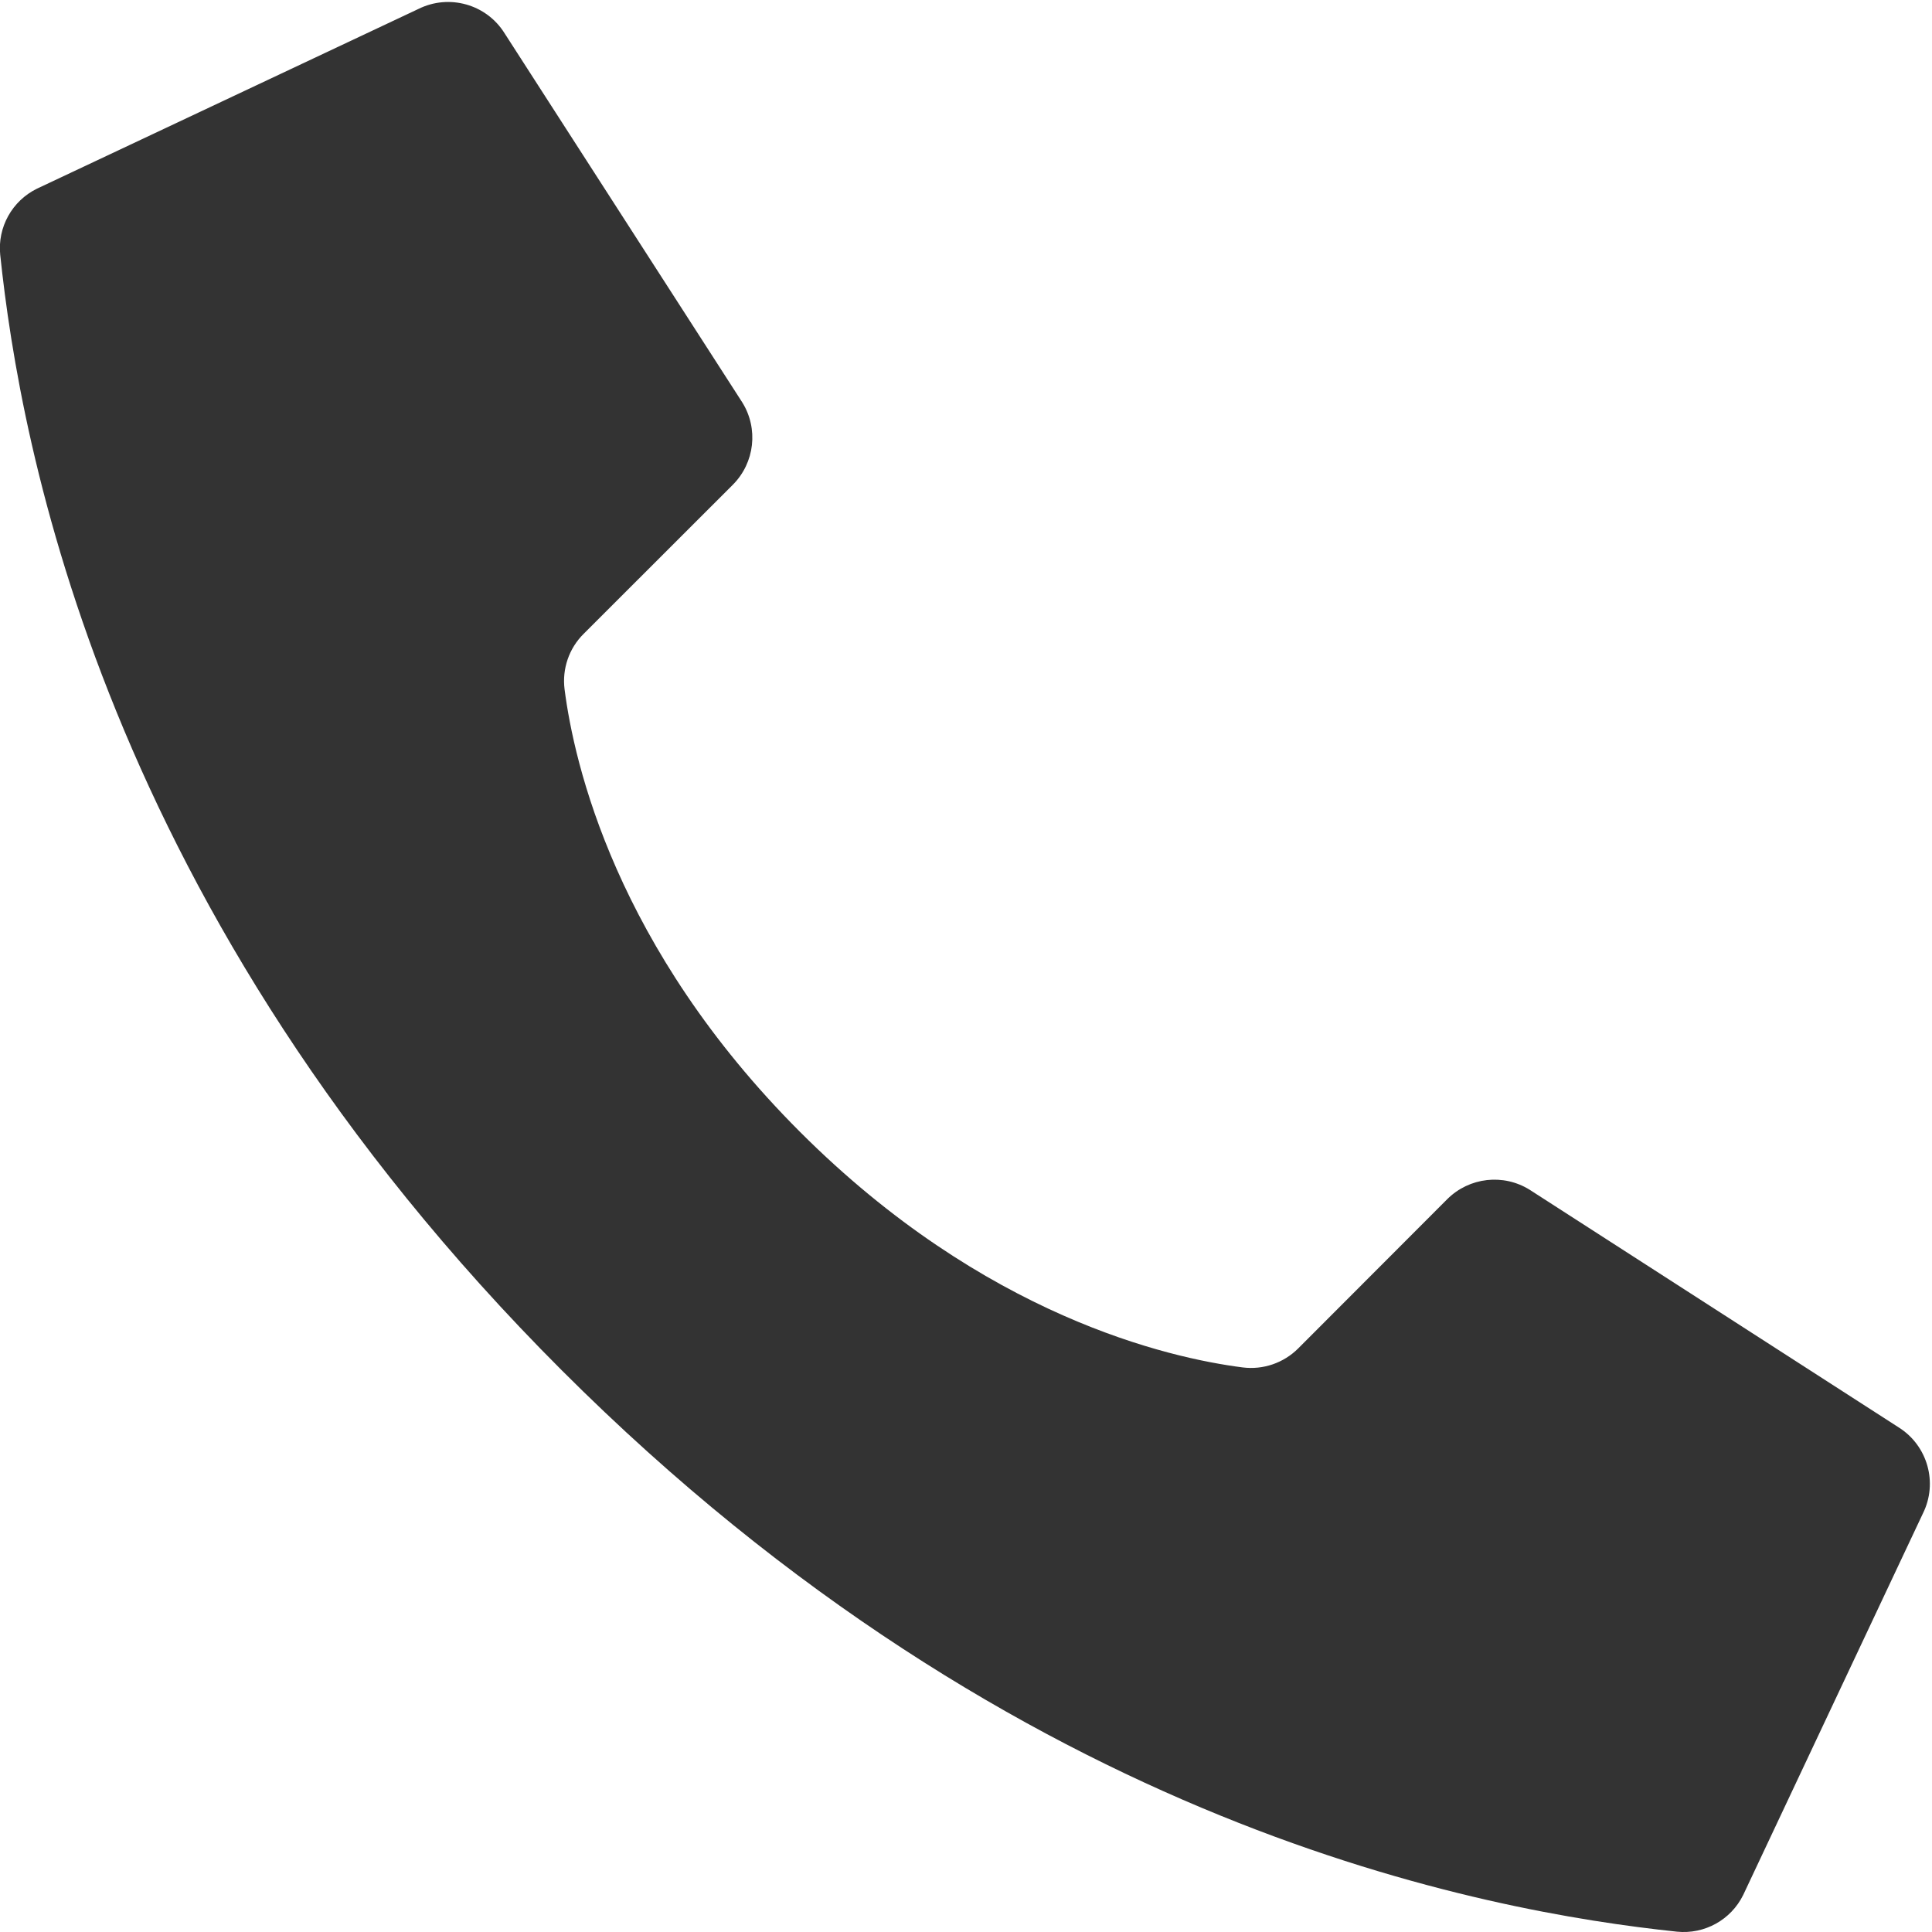
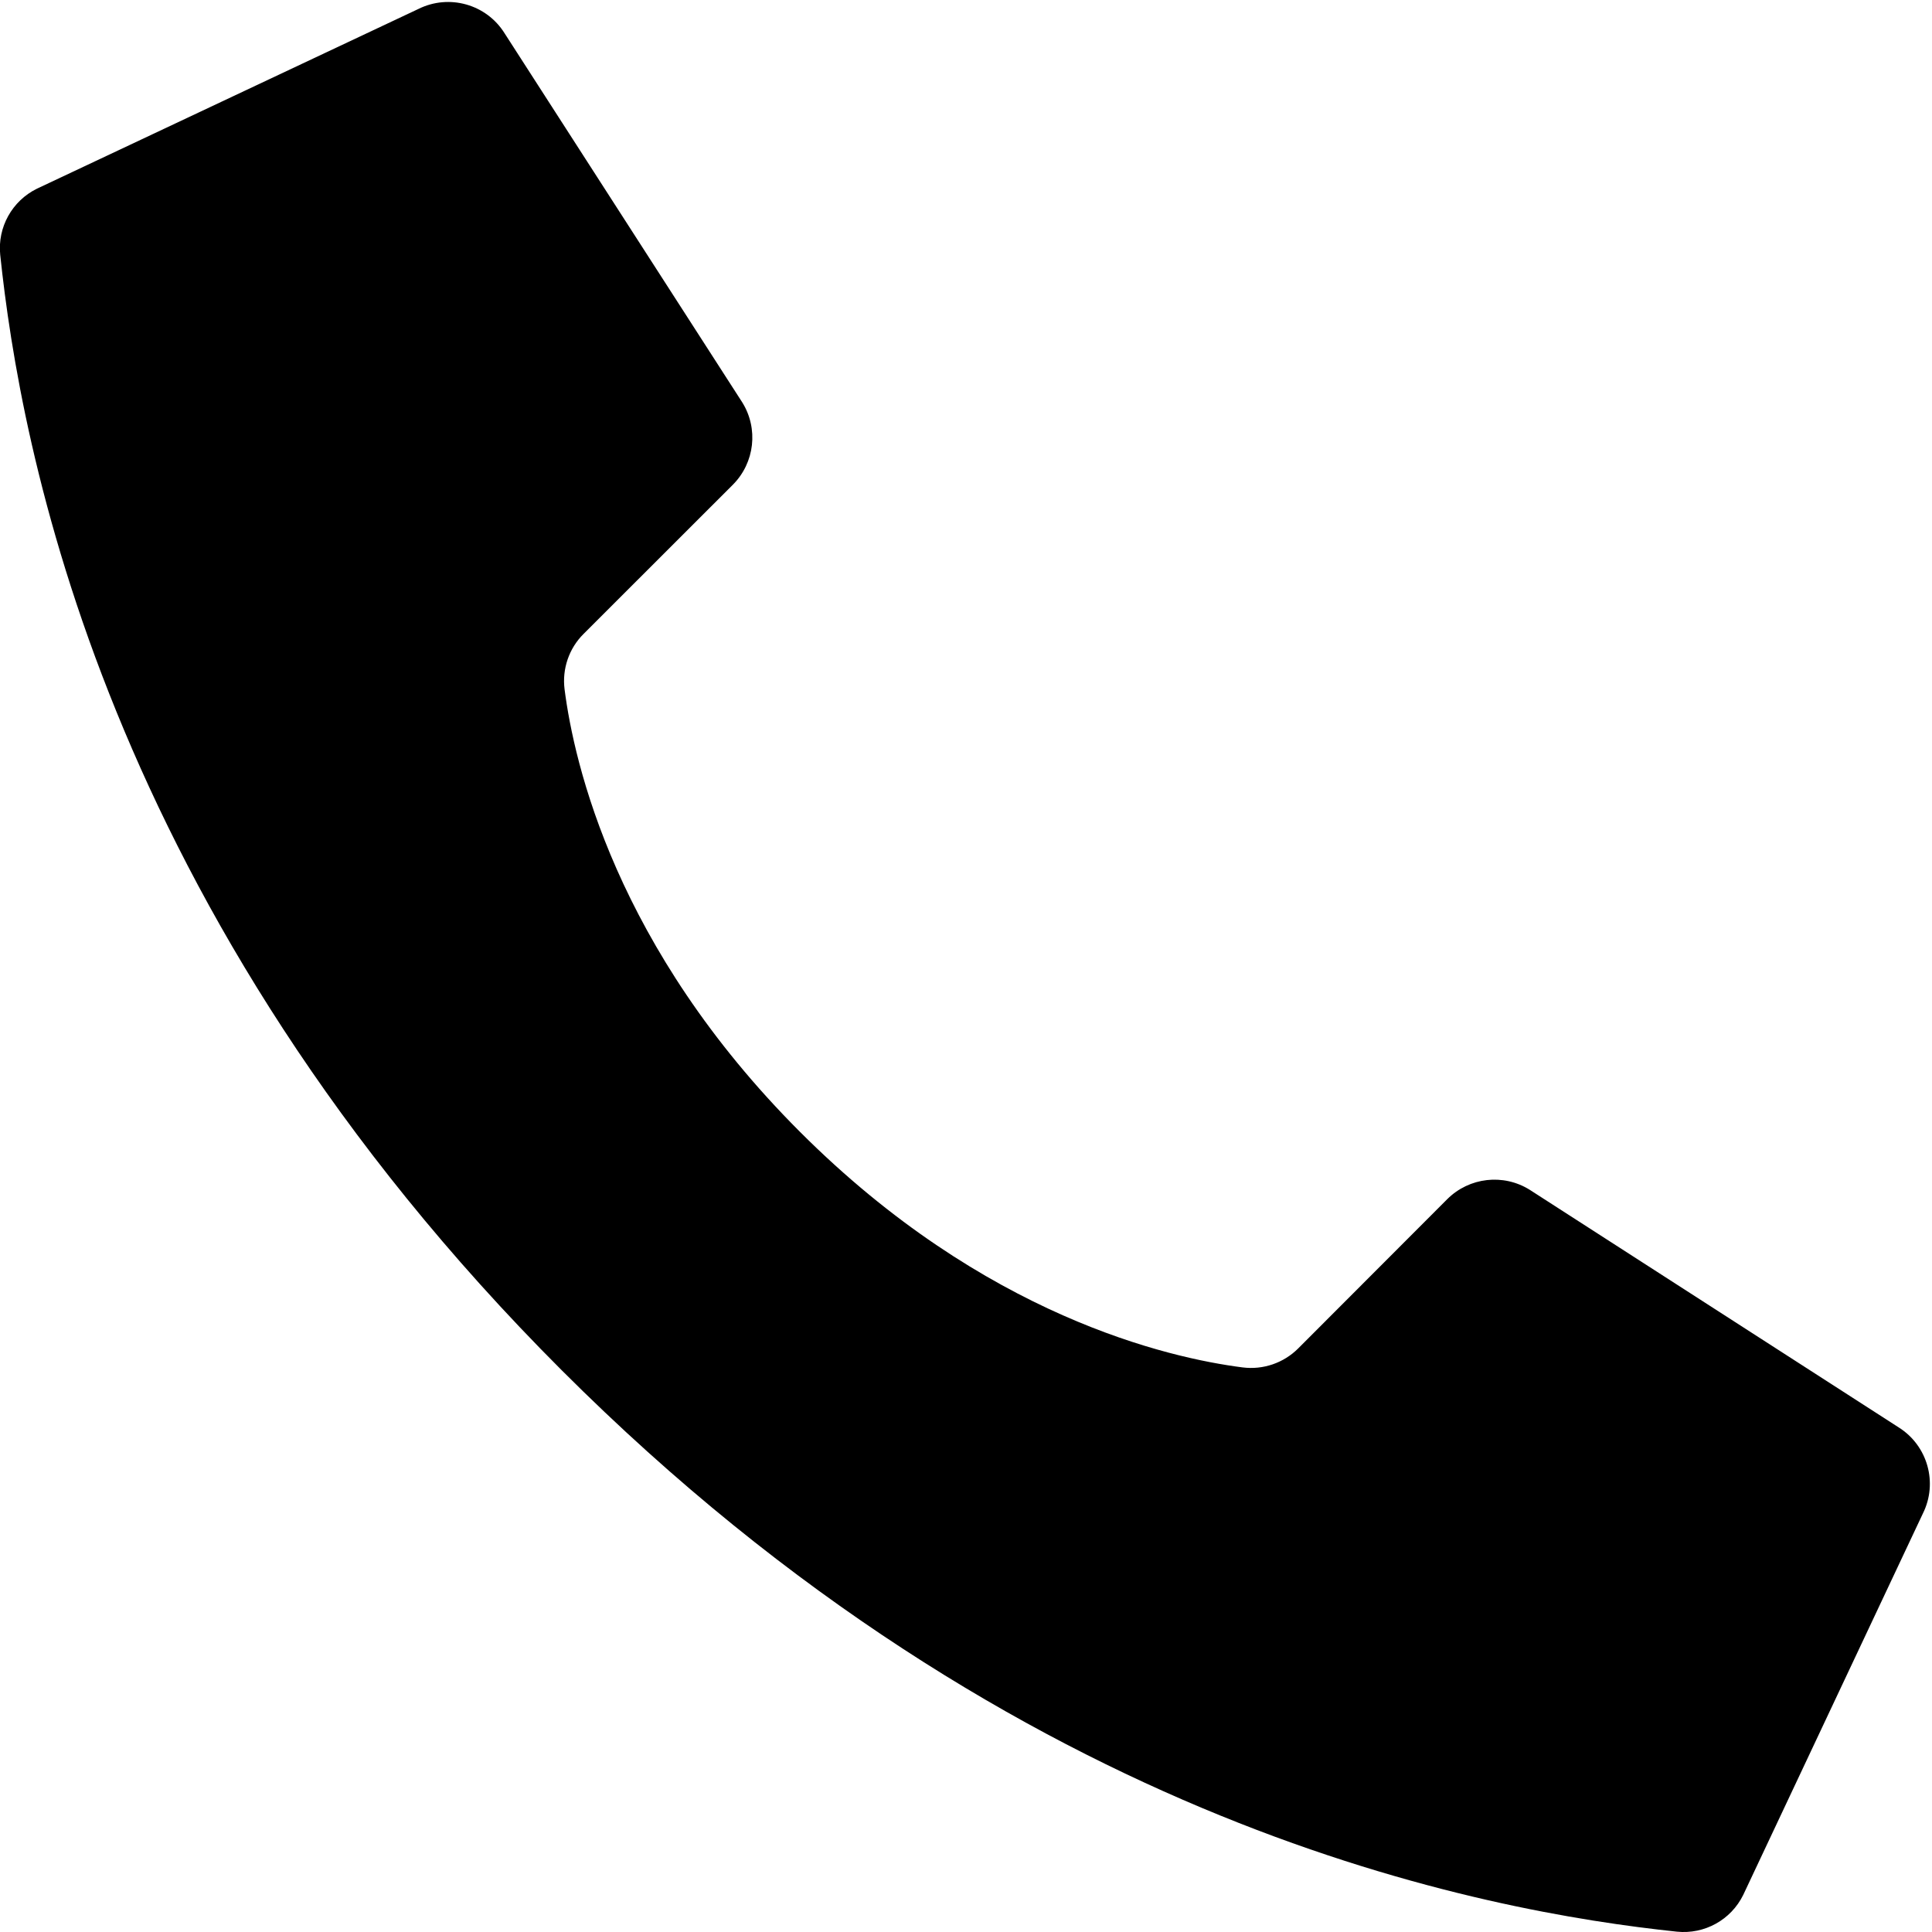
- <svg xmlns="http://www.w3.org/2000/svg" width="18" height="18" viewBox="0 0 18 18" fill="none">
-   <path d="M7.454 10.546C5.736 8.828 5.348 7.11 5.26 6.422C5.236 6.232 5.301 6.041 5.437 5.906L6.828 4.516C7.032 4.311 7.068 3.993 6.915 3.748L4.701 0.31C4.532 0.039 4.184 -0.059 3.897 0.084L0.344 1.758C0.112 1.872 -0.024 2.118 0.002 2.374C0.188 4.143 0.96 8.492 5.233 12.766C9.507 17.04 13.854 17.81 15.624 17.997C15.881 18.023 16.127 17.887 16.241 17.655L17.915 14.101C18.057 13.816 17.96 13.469 17.69 13.299L14.252 11.085C14.007 10.932 13.689 10.968 13.484 11.172L12.095 12.563C11.959 12.699 11.768 12.764 11.578 12.74C10.89 12.652 9.172 12.264 7.454 10.546Z" fill="#333333" />
+ <svg xmlns="http://www.w3.org/2000/svg" width="18" height="18" viewBox="0 0 18 18">
+   <path d="M7.454 10.546C5.736 8.828 5.348 7.11 5.26 6.422C5.236 6.232 5.301 6.041 5.437 5.906L6.828 4.516C7.032 4.311 7.068 3.993 6.915 3.748L4.701 0.31C4.532 0.039 4.184 -0.059 3.897 0.084L0.344 1.758C0.112 1.872 -0.024 2.118 0.002 2.374C0.188 4.143 0.96 8.492 5.233 12.766C9.507 17.04 13.854 17.81 15.624 17.997C15.881 18.023 16.127 17.887 16.241 17.655L17.915 14.101C18.057 13.816 17.96 13.469 17.69 13.299L14.252 11.085C14.007 10.932 13.689 10.968 13.484 11.172L12.095 12.563C11.959 12.699 11.768 12.764 11.578 12.74C10.89 12.652 9.172 12.264 7.454 10.546Z" />
</svg>
